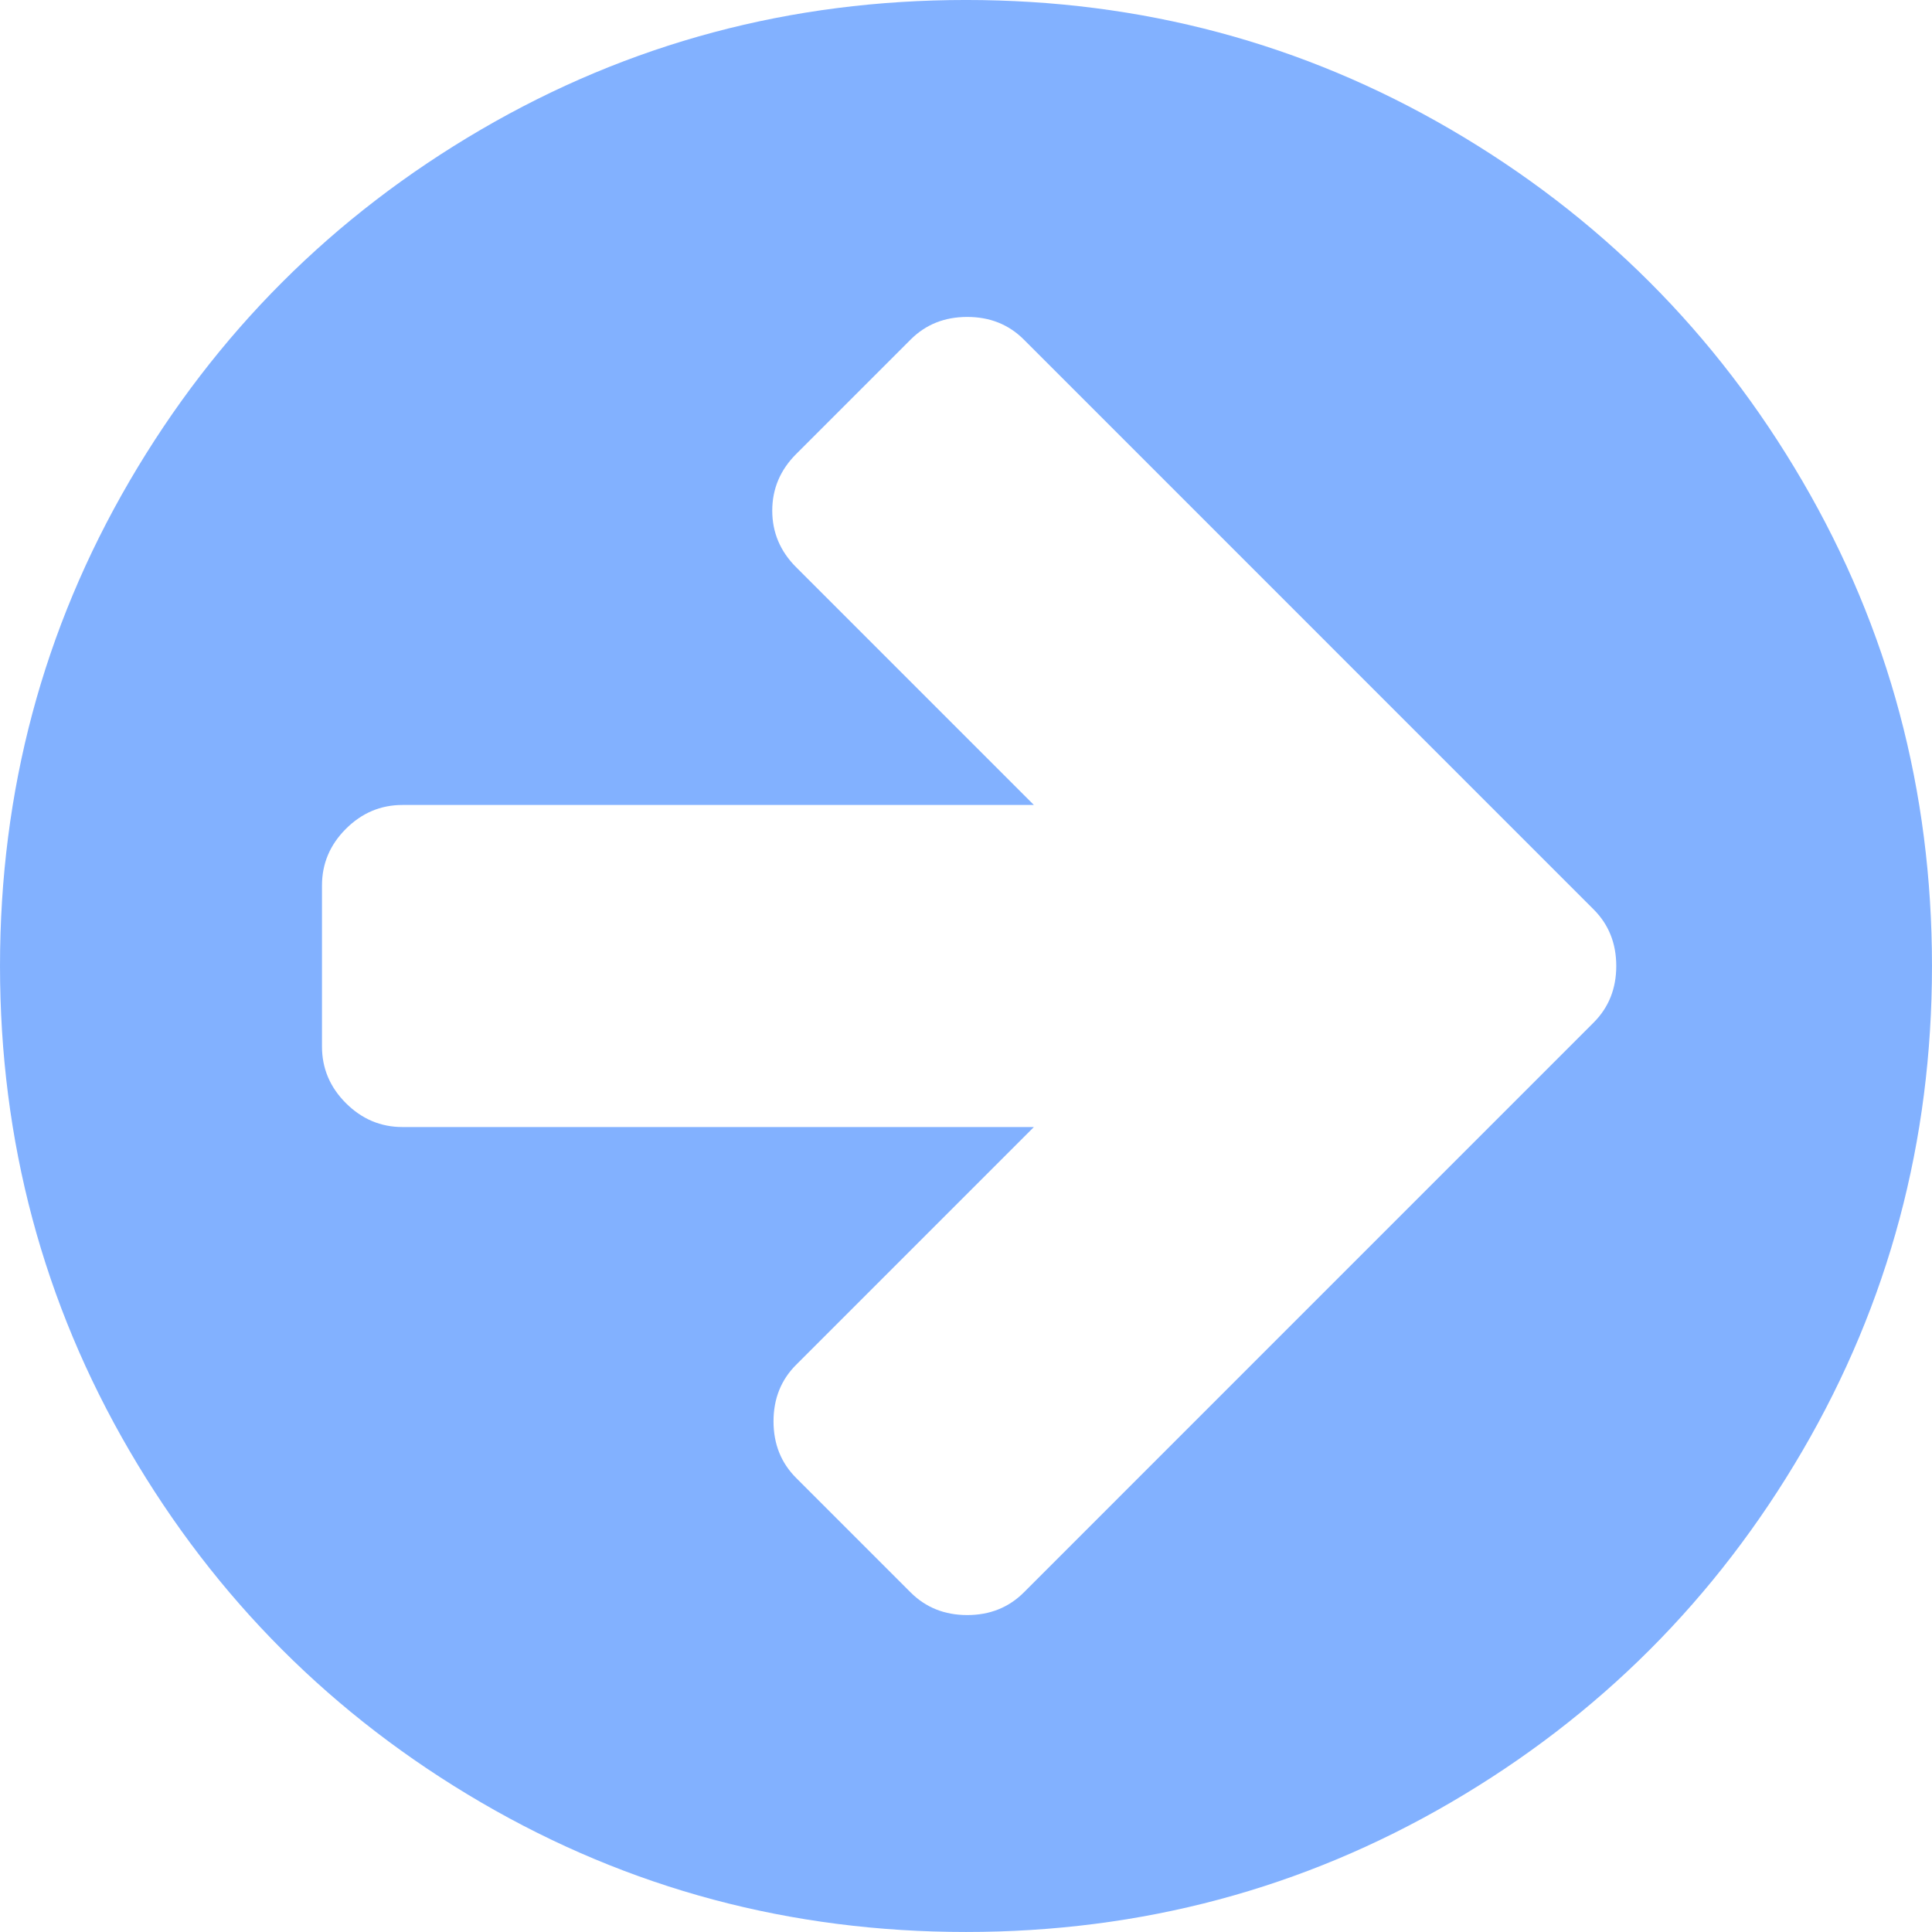
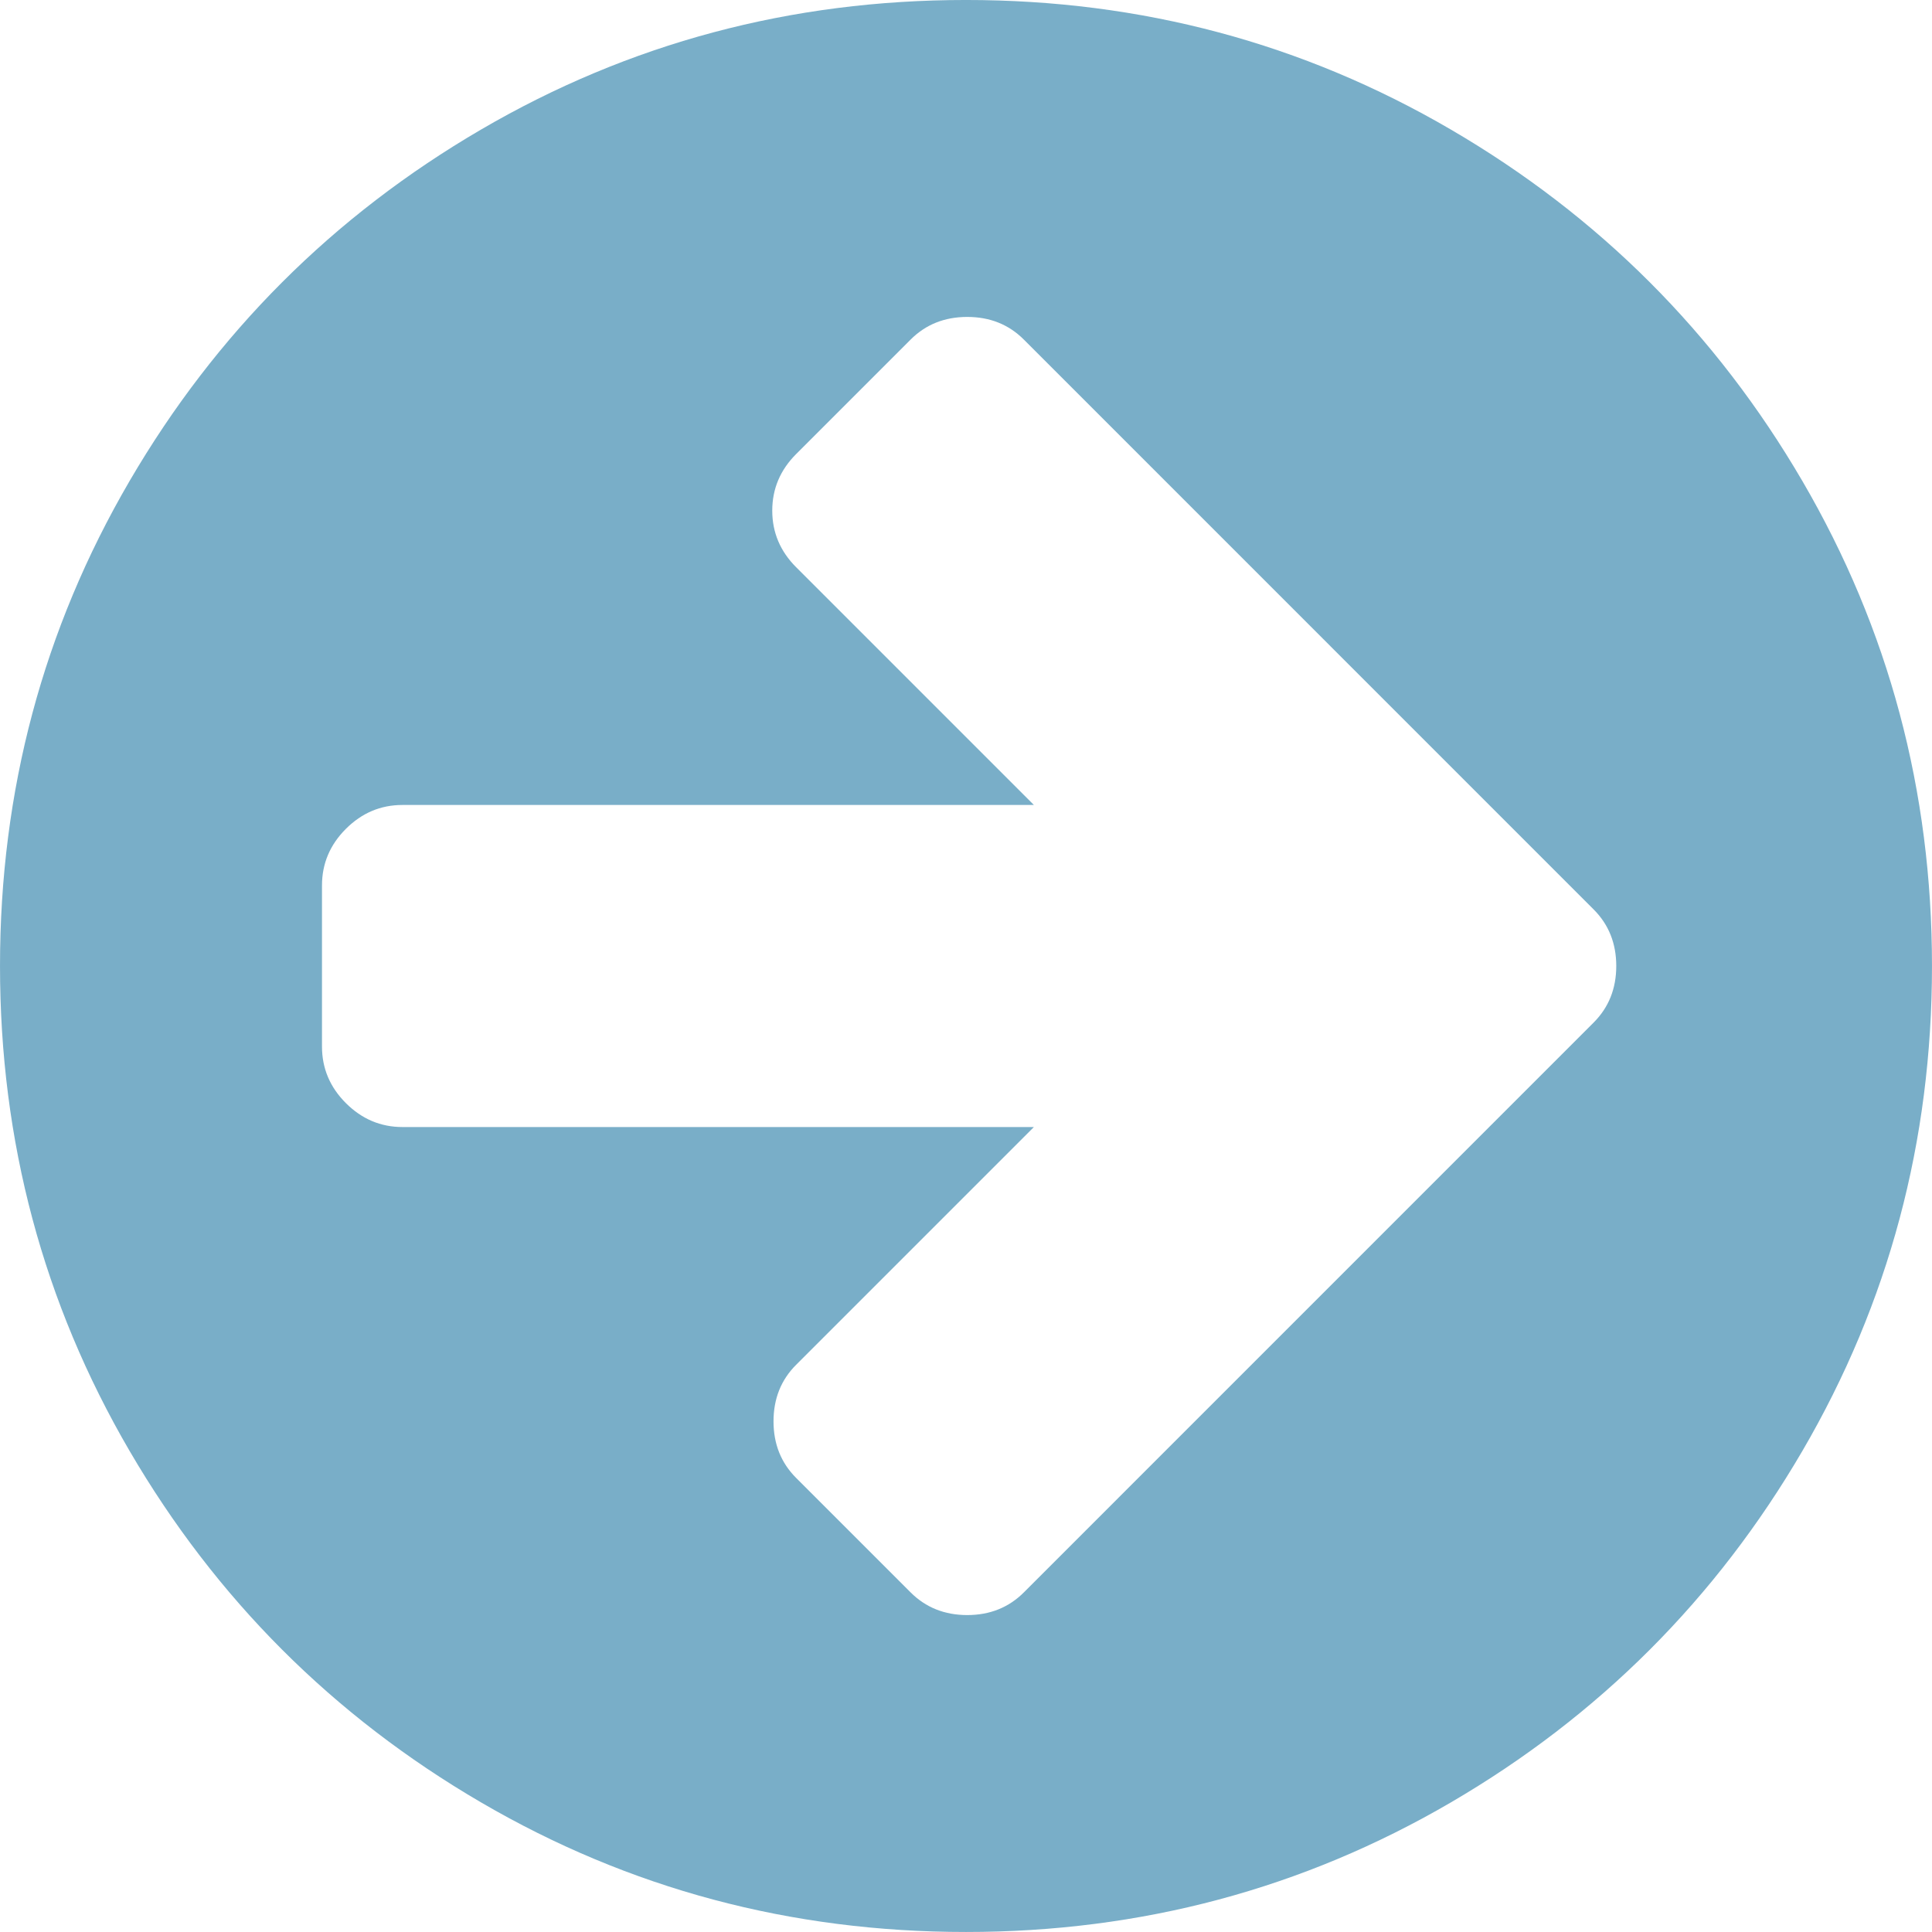
<svg xmlns="http://www.w3.org/2000/svg" width="30" height="30" version="1.1" viewBox="0 0 438.53 438.53">
-   <path d="m29.398 109.2c19.608-33.592 46.205-60.189 79.798-79.796 33.599-19.606 70.277-29.407 110.06-29.407 39.781 0 76.47 9.801 110.06 29.407 33.595 19.604 60.192 46.201 79.8 79.796 19.609 33.597 29.41 70.286 29.41 110.06 0 39.78-9.804 76.463-29.407 110.06-19.607 33.592-46.204 60.189-79.799 79.798-33.597 19.605-70.283 29.407-110.06 29.407s-76.47-9.802-110.06-29.407c-33.593-19.602-60.189-46.206-79.795-79.798-19.603-33.596-29.403-70.284-29.403-110.06-1e-3 -39.782 9.8-76.472 29.399-110.06zm43.687 128.34c0 4.948 1.808 9.236 5.421 12.847 3.621 3.614 7.898 5.431 12.847 5.431h143.32l-53.958 53.958c-3.429 3.425-5.14 7.703-5.14 12.847 0 5.14 1.711 9.418 5.14 12.847l25.981 25.98c3.426 3.423 7.712 5.141 12.849 5.141 5.136 0 9.419-1.718 12.847-5.141l103.35-103.36 25.979-25.981c3.427-3.429 5.142-7.707 5.142-12.845 0-5.14-1.714-9.42-5.142-12.847l-25.979-25.981-103.35-103.36c-3.428-3.425-7.707-5.137-12.847-5.137-5.141 0-9.423 1.711-12.849 5.137l-25.981 25.981c-3.617 3.617-5.428 7.902-5.428 12.851 0 4.948 1.811 9.231 5.428 12.847l53.958 53.959h-143.32c-4.948 0-9.226 1.809-12.847 5.426-3.613 3.615-5.421 7.898-5.421 12.847v36.545z" fill="#82B1FF" />
+   <path d="m29.398 109.2c19.608-33.592 46.205-60.189 79.798-79.796 33.599-19.606 70.277-29.407 110.06-29.407 39.781 0 76.47 9.801 110.06 29.407 33.595 19.604 60.192 46.201 79.8 79.796 19.609 33.597 29.41 70.286 29.41 110.06 0 39.78-9.804 76.463-29.407 110.06-19.607 33.592-46.204 60.189-79.799 79.798-33.597 19.605-70.283 29.407-110.06 29.407s-76.47-9.802-110.06-29.407c-33.593-19.602-60.189-46.206-79.795-79.798-19.603-33.596-29.403-70.284-29.403-110.06-1e-3 -39.782 9.8-76.472 29.399-110.06zm43.687 128.34c0 4.948 1.808 9.236 5.421 12.847 3.621 3.614 7.898 5.431 12.847 5.431h143.32l-53.958 53.958c-3.429 3.425-5.14 7.703-5.14 12.847 0 5.14 1.711 9.418 5.14 12.847l25.981 25.98c3.426 3.423 7.712 5.141 12.849 5.141 5.136 0 9.419-1.718 12.847-5.141l103.35-103.36 25.979-25.981c3.427-3.429 5.142-7.707 5.142-12.845 0-5.14-1.714-9.42-5.142-12.847l-25.979-25.981-103.35-103.36c-3.428-3.425-7.707-5.137-12.847-5.137-5.141 0-9.423 1.711-12.849 5.137l-25.981 25.981c-3.617 3.617-5.428 7.902-5.428 12.851 0 4.948 1.811 9.231 5.428 12.847l53.958 53.959h-143.32c-4.948 0-9.226 1.809-12.847 5.426-3.613 3.615-5.421 7.898-5.421 12.847v36.545z" fill="#79aec8" />
</svg>
